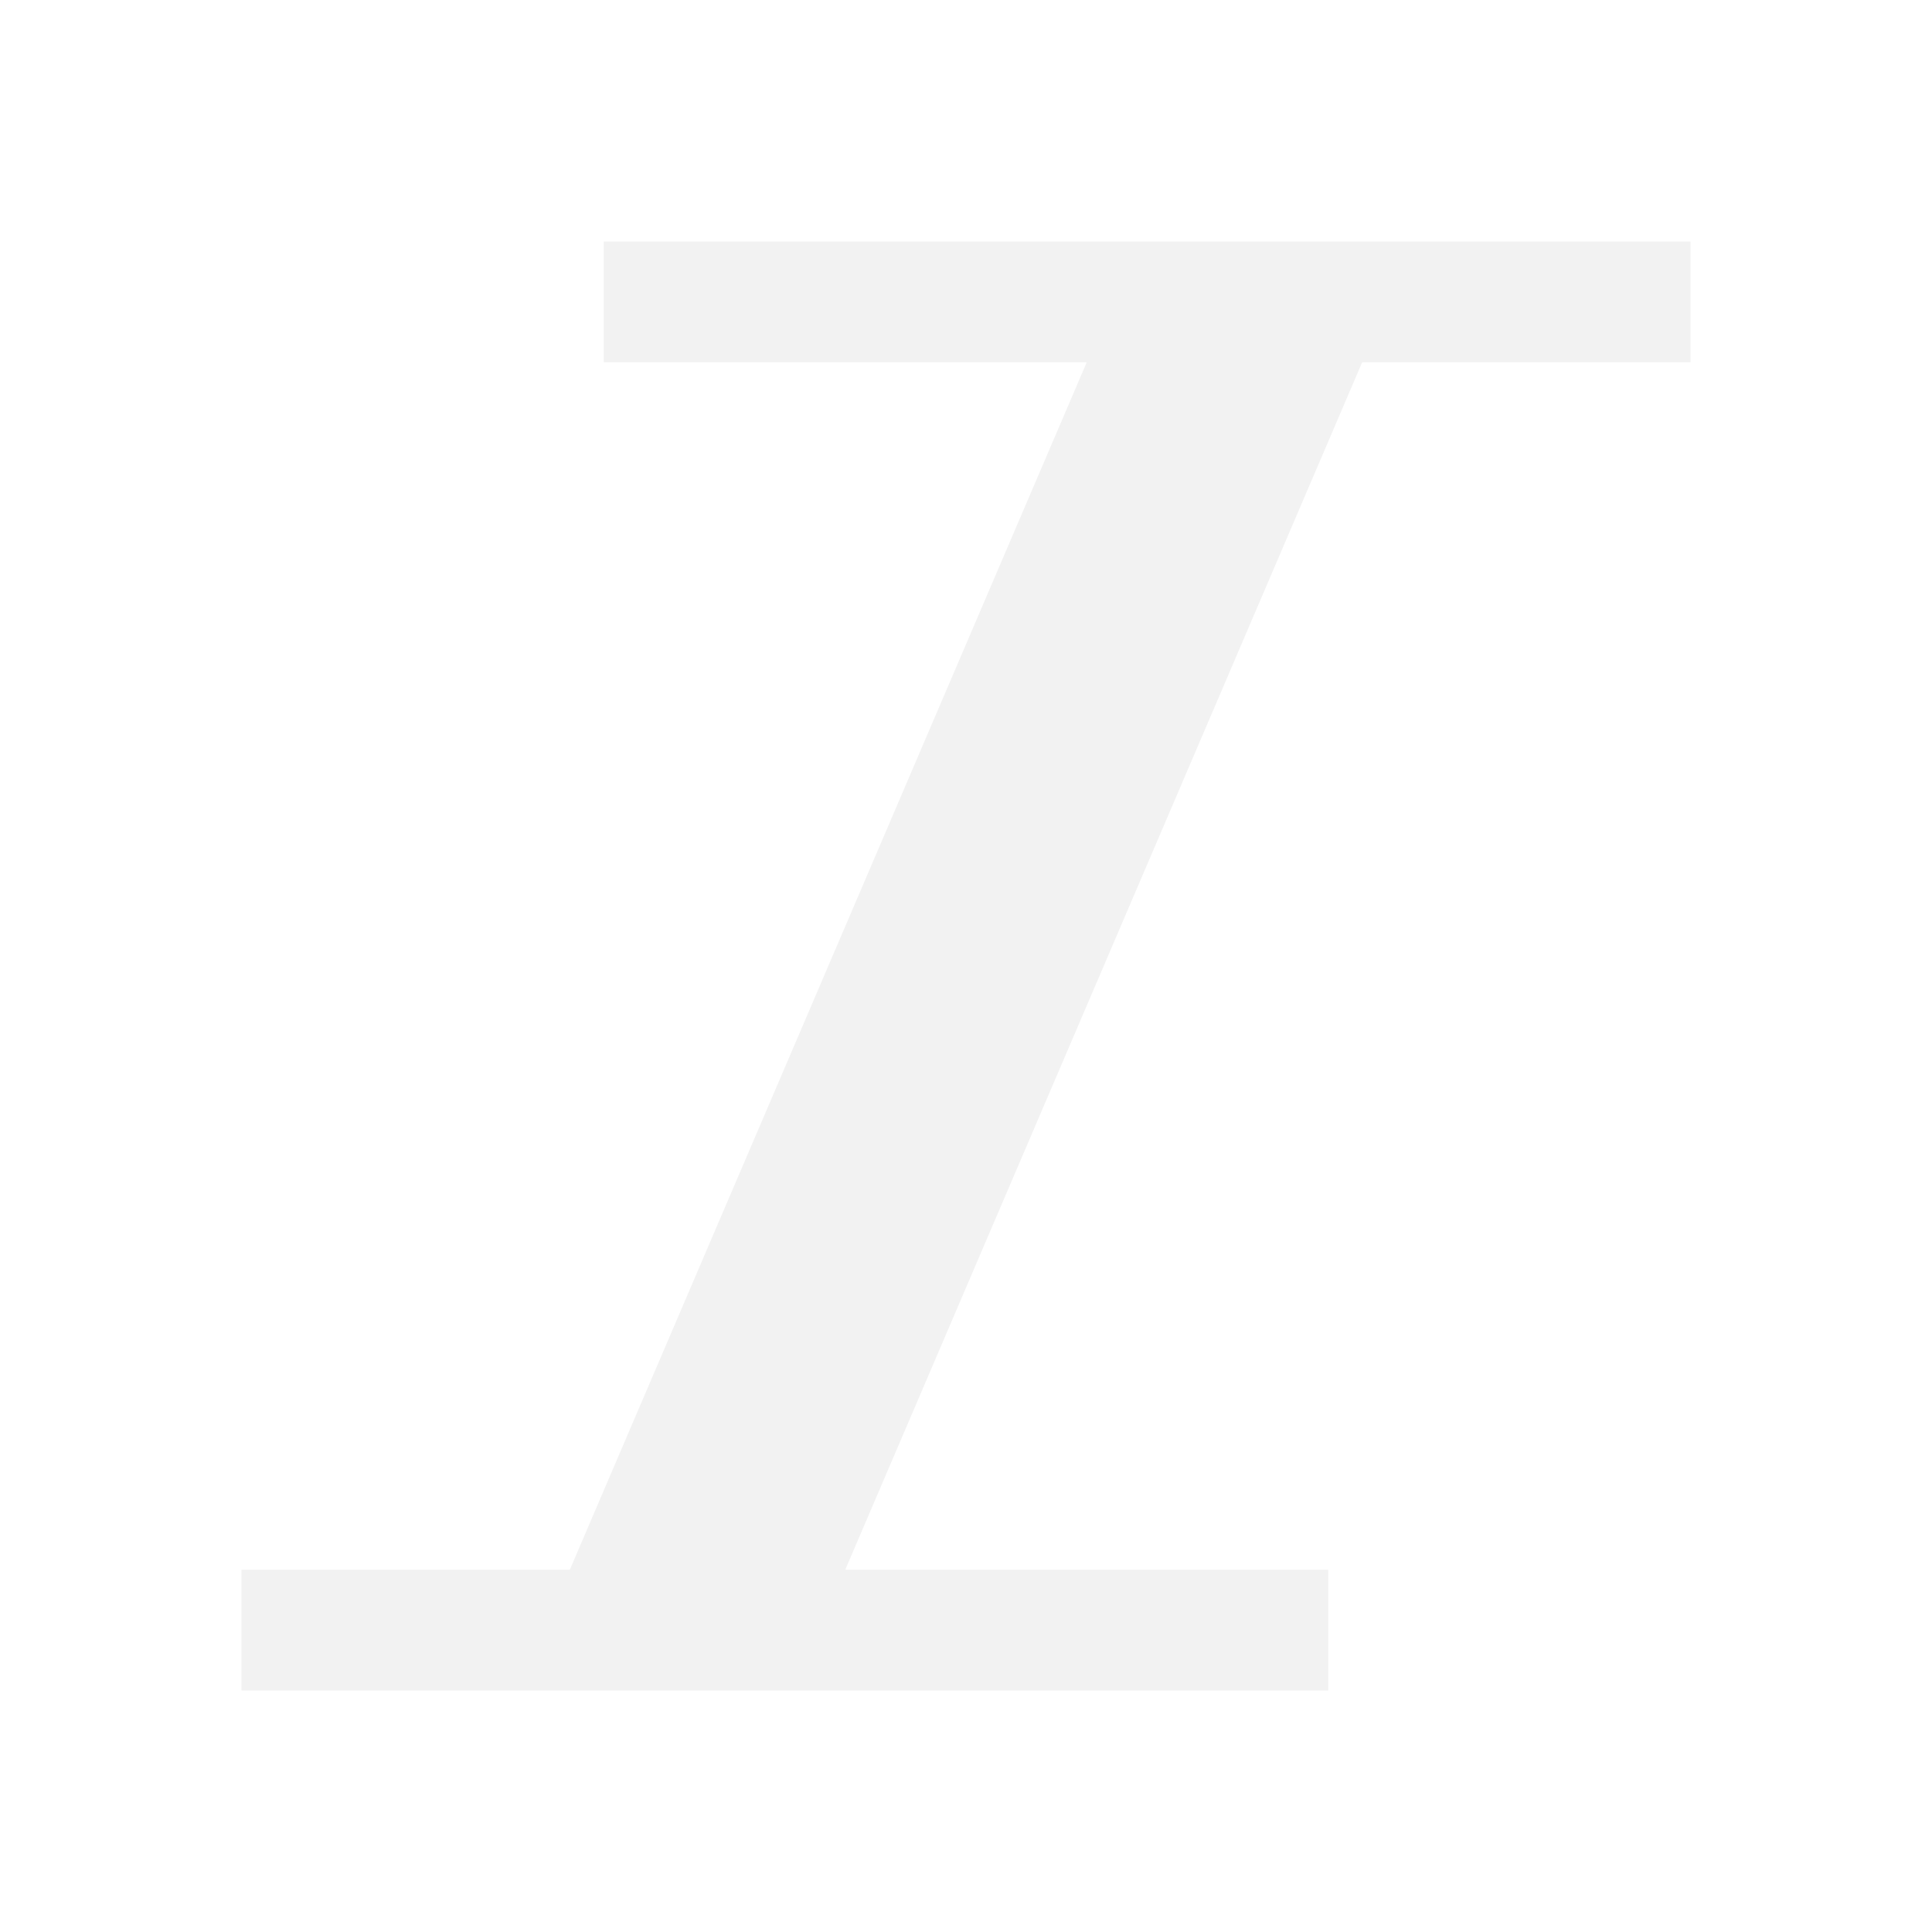
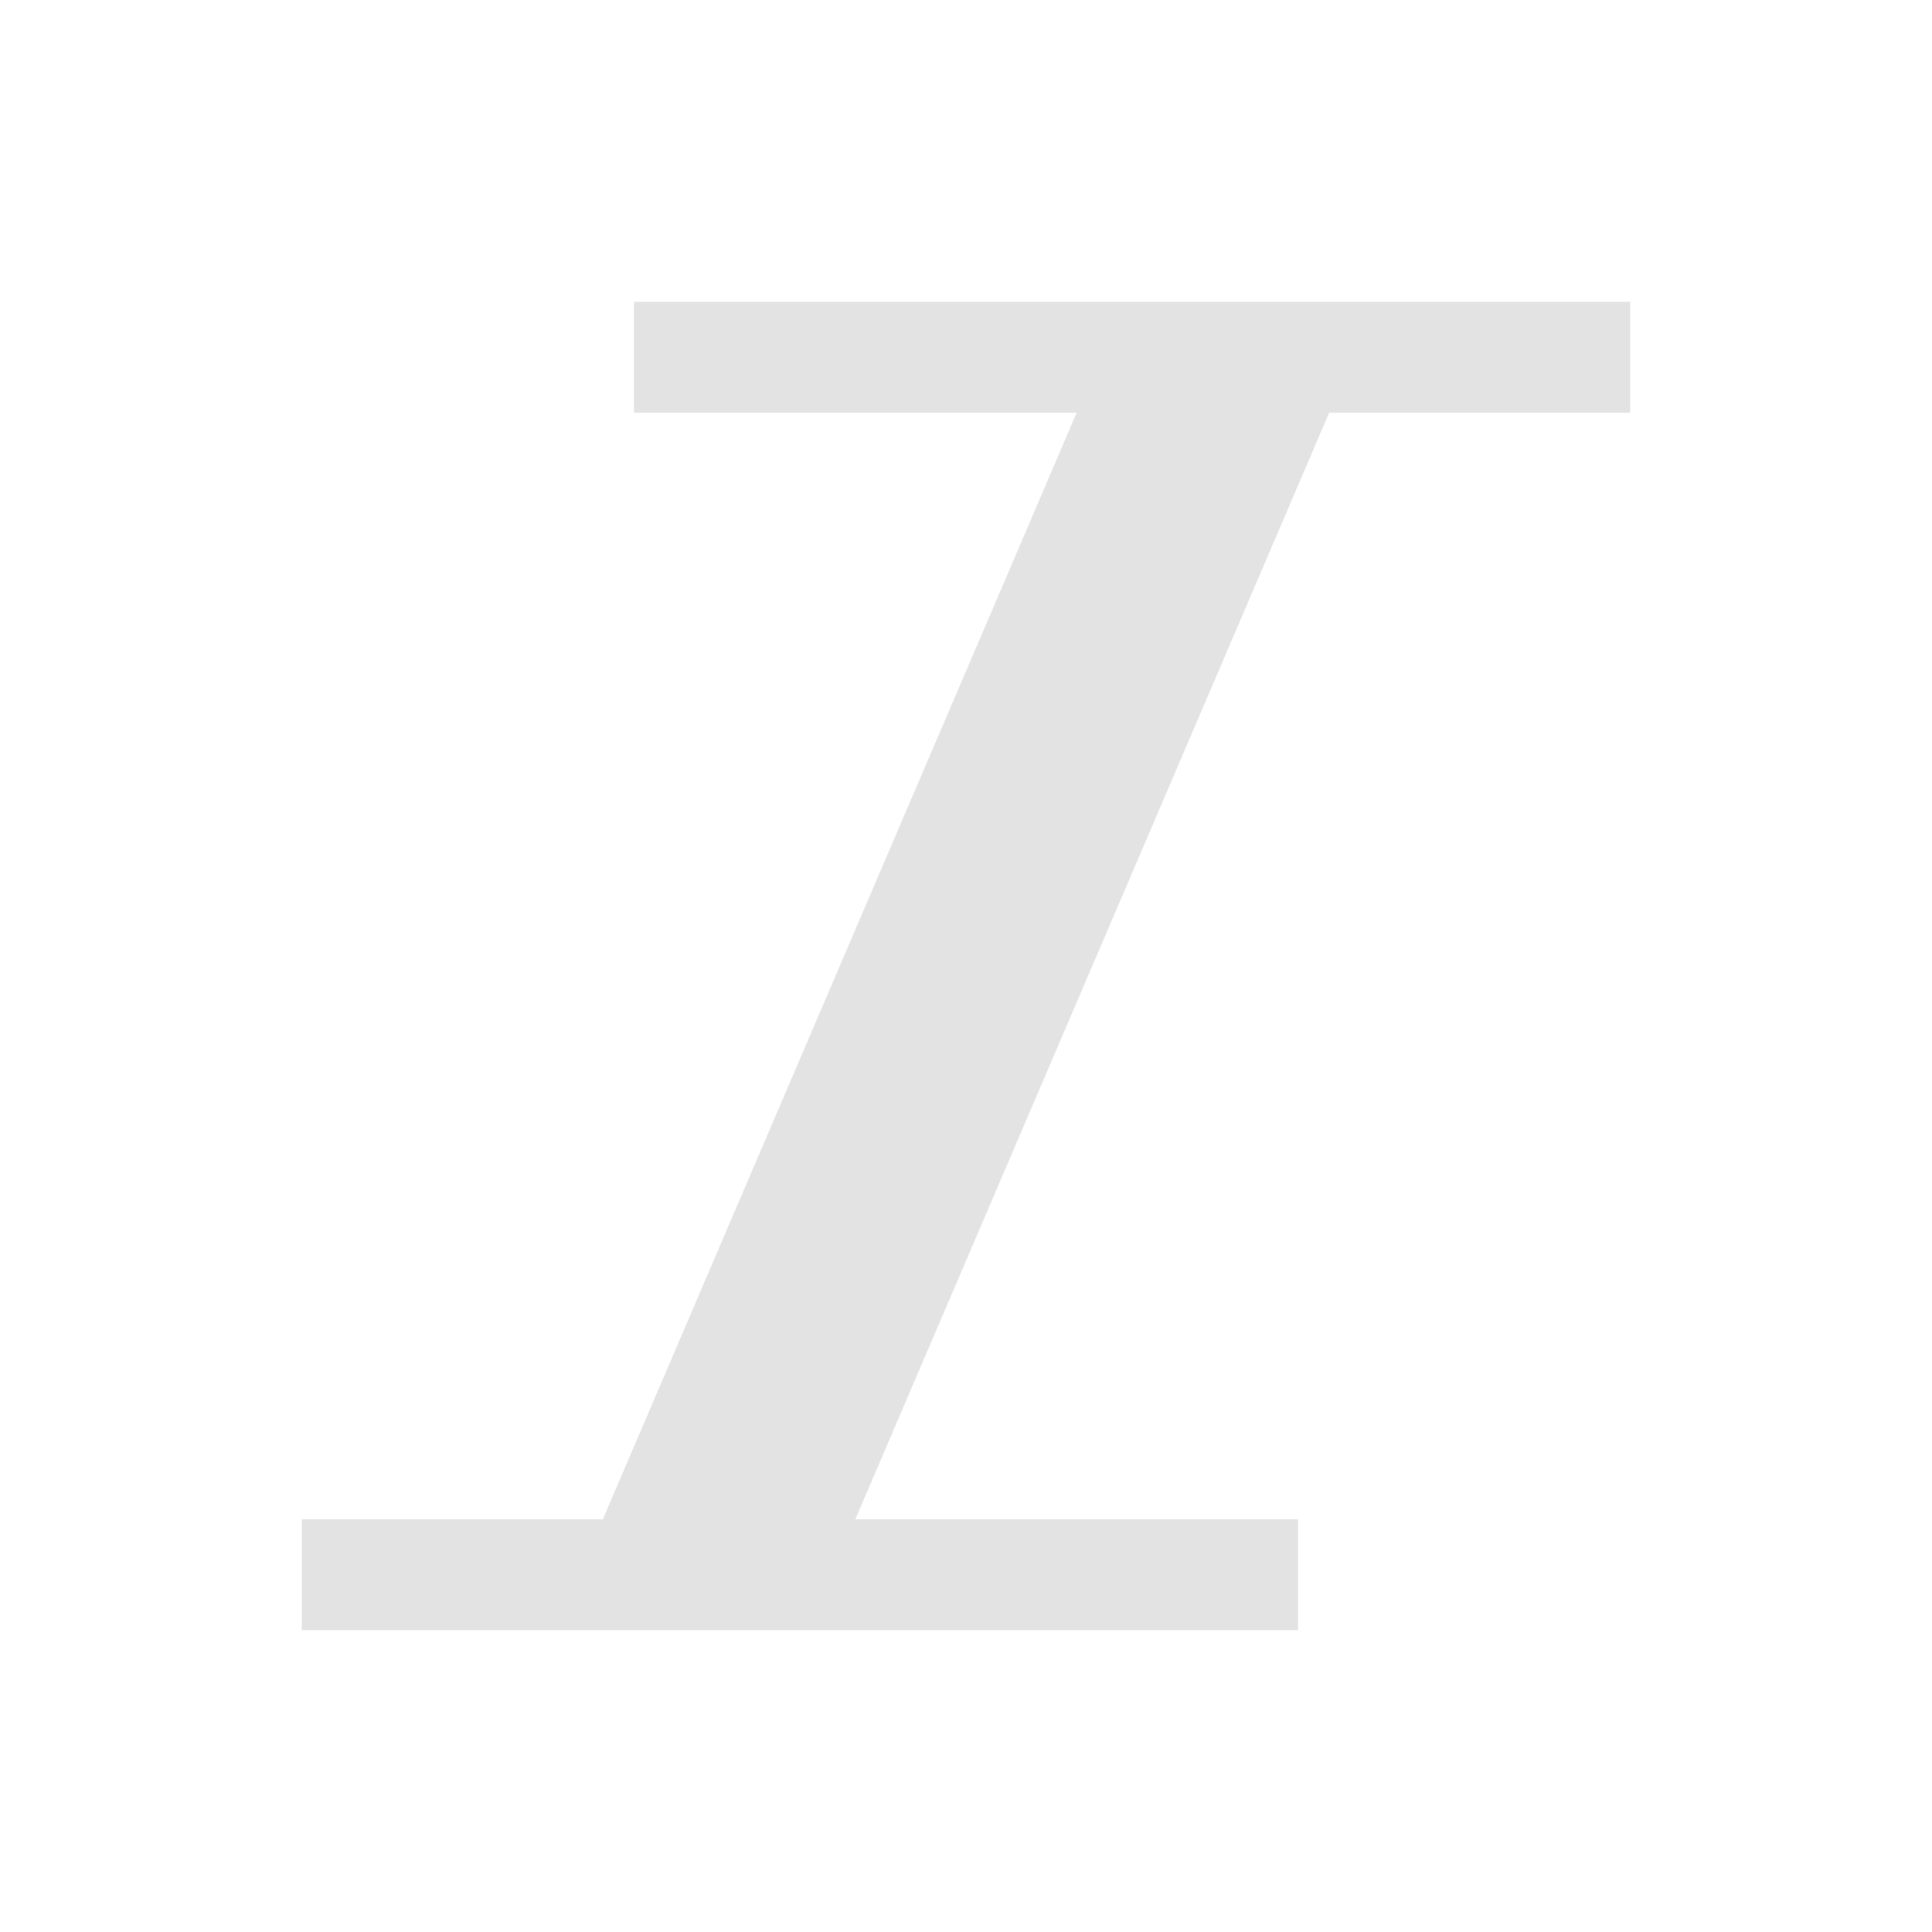
- <svg xmlns="http://www.w3.org/2000/svg" viewBox="0 0 16 16">
-   <defs id="defs3051">
-     <style type="text/css" id="current-color-scheme">
+ <svg xmlns="http://www.w3.org/2000/svg" width="16" height="16" viewBox="0 0 16 16" version="1.1" id="svg8">
+   <defs id="ol-defs">
+     <style id="current-color-scheme">      .ColorScheme-Text {
+         color:#d0d0d0;
+         stop-color:#d0d0d0;
+       }
+       .ColorScheme-Background {
+         color:#212121;
+         stop-color:#212121;
+       }
+       .ColorScheme-Highlight {
+         color:#0039a9;
+         stop-color:#0039a9;
+       }
+       .ColorScheme-ViewText {
+         color:#d0d0d0;
+         stop-color:#d0d0d0;
+       }
+       .ColorScheme-ViewBackground {
+         color:#19191b;
+         stop-color:#19191b;
+       }
+       .ColorScheme-ViewHover {
+         color:#005cc7;
+         stop-color:#005cc7;
+       }
+       .ColorScheme-ViewFocus{
+         color:#002466;
+         stop-color:#002466;
+       }
+       .ColorScheme-ButtonText {
+         color:#d0d0d0;
+         stop-color:#d0d0d0;
+       }
+       .ColorScheme-ButtonBackground {
+         color:#232323;
+         stop-color:#232323;                             
+       }                                                 
+       .ColorScheme-ButtonHover {                        
+         color:#005cc7;                                  
+         stop-color:#005cc7;                             
+       }                                                 
+       .ColorScheme-ButtonFocus{                         
+         color:#0039a9;                                  
+         stop-color:#0039a9;                             
+       }</style>
+     <style id="current-color-scheme-7">      .ColorScheme-Text {
+         color:#d0d0d0;
+         stop-color:#d0d0d0;
+       }
+       .ColorScheme-Background {
+         color:#212121;
+         stop-color:#212121;
+       }
+       .ColorScheme-Highlight {
+         color:#0039a9;
+         stop-color:#0039a9;
+       }
+       .ColorScheme-ViewText {
+         color:#d0d0d0;
+         stop-color:#d0d0d0;
+       }
+       .ColorScheme-ViewBackground {
+         color:#19191b;
+         stop-color:#19191b;
+       }
+       .ColorScheme-ViewHover {
+         color:#005cc7;
+         stop-color:#005cc7;
+       }
+       .ColorScheme-ViewFocus{
+         color:#002466;
+         stop-color:#002466;
+       }
+       .ColorScheme-ButtonText {
+         color:#d0d0d0;
+         stop-color:#d0d0d0;
+       }
+       .ColorScheme-ButtonBackground {
+         color:#232323;
+         stop-color:#232323;                             
+       }                                                 
+       .ColorScheme-ButtonHover {                        
+         color:#005cc7;                                  
+         stop-color:#005cc7;                             
+       }                                                 
+       .ColorScheme-ButtonFocus{                         
+         color:#0039a9;                                  
+         stop-color:#0039a9;                             
+       }</style>
+     <style type="text/css" id="current-color-scheme-6">
      .ColorScheme-Text {
        color:#f2f2f2;
      }
      </style>
+     <style id="current-color-scheme-75">      .ColorScheme-Text {
+         color:#d0d0d0;
+         stop-color:#d0d0d0;
+       }
+       .ColorScheme-Background {
+         color:#212121;
+         stop-color:#212121;
+       }
+       .ColorScheme-Highlight {
+         color:#0039a9;
+         stop-color:#0039a9;
+       }
+       .ColorScheme-ViewText {
+         color:#d0d0d0;
+         stop-color:#d0d0d0;
+       }
+       .ColorScheme-ViewBackground {
+         color:#19191b;
+         stop-color:#19191b;
+       }
+       .ColorScheme-ViewHover {
+         color:#005cc7;
+         stop-color:#005cc7;
+       }
+       .ColorScheme-ViewFocus{
+         color:#002466;
+         stop-color:#002466;
+       }
+       .ColorScheme-ButtonText {
+         color:#d0d0d0;
+         stop-color:#d0d0d0;
+       }
+       .ColorScheme-ButtonBackground {
+         color:#232323;
+         stop-color:#232323;                             
+       }                                                 
+       .ColorScheme-ButtonHover {                        
+         color:#005cc7;                                  
+         stop-color:#005cc7;                             
+       }                                                 
+       .ColorScheme-ButtonFocus{                         
+         color:#0039a9;                                  
+         stop-color:#0039a9;                             
+       }</style>
+     <style id="current-color-scheme-7-3">      .ColorScheme-Text {
+         color:#d0d0d0;
+         stop-color:#d0d0d0;
+       }
+       .ColorScheme-Background {
+         color:#212121;
+         stop-color:#212121;
+       }
+       .ColorScheme-Highlight {
+         color:#0039a9;
+         stop-color:#0039a9;
+       }
+       .ColorScheme-ViewText {
+         color:#d0d0d0;
+         stop-color:#d0d0d0;
+       }
+       .ColorScheme-ViewBackground {
+         color:#19191b;
+         stop-color:#19191b;
+       }
+       .ColorScheme-ViewHover {
+         color:#005cc7;
+         stop-color:#005cc7;
+       }
+       .ColorScheme-ViewFocus{
+         color:#002466;
+         stop-color:#002466;
+       }
+       .ColorScheme-ButtonText {
+         color:#d0d0d0;
+         stop-color:#d0d0d0;
+       }
+       .ColorScheme-ButtonBackground {
+         color:#232323;
+         stop-color:#232323;                             
+       }                                                 
+       .ColorScheme-ButtonHover {                        
+         color:#005cc7;                                  
+         stop-color:#005cc7;                             
+       }                                                 
+       .ColorScheme-ButtonFocus{                         
+         color:#0039a9;                                  
+         stop-color:#0039a9;                             
+       }</style>
+     <style id="current-color-scheme-6-5" type="text/css">
+       .ColorScheme-Text {
+         color:#f2f2f2;
+       }
+       </style>
+     <style id="current-color-scheme-70">      .ColorScheme-Text {
+         color:#d0d0d0;
+         stop-color:#d0d0d0;
+       }
+       .ColorScheme-Background {
+         color:#212121;
+         stop-color:#212121;
+       }
+       .ColorScheme-Highlight {
+         color:#0039a9;
+         stop-color:#0039a9;
+       }
+       .ColorScheme-ViewText {
+         color:#d0d0d0;
+         stop-color:#d0d0d0;
+       }
+       .ColorScheme-ViewBackground {
+         color:#19191b;
+         stop-color:#19191b;
+       }
+       .ColorScheme-ViewHover {
+         color:#005cc7;
+         stop-color:#005cc7;
+       }
+       .ColorScheme-ViewFocus{
+         color:#002466;
+         stop-color:#002466;
+       }
+       .ColorScheme-ButtonText {
+         color:#d0d0d0;
+         stop-color:#d0d0d0;
+       }
+       .ColorScheme-ButtonBackground {
+         color:#232323;
+         stop-color:#232323;                             
+       }                                                 
+       .ColorScheme-ButtonHover {                        
+         color:#005cc7;                                  
+         stop-color:#005cc7;                             
+       }                                                 
+       .ColorScheme-ButtonFocus{                         
+         color:#0039a9;                                  
+         stop-color:#0039a9;                             
+       }</style>
+     <style id="current-color-scheme-7-9">      .ColorScheme-Text {
+         color:#d0d0d0;
+         stop-color:#d0d0d0;
+       }
+       .ColorScheme-Background {
+         color:#212121;
+         stop-color:#212121;
+       }
+       .ColorScheme-Highlight {
+         color:#0039a9;
+         stop-color:#0039a9;
+       }
+       .ColorScheme-ViewText {
+         color:#d0d0d0;
+         stop-color:#d0d0d0;
+       }
+       .ColorScheme-ViewBackground {
+         color:#19191b;
+         stop-color:#19191b;
+       }
+       .ColorScheme-ViewHover {
+         color:#005cc7;
+         stop-color:#005cc7;
+       }
+       .ColorScheme-ViewFocus{
+         color:#002466;
+         stop-color:#002466;
+       }
+       .ColorScheme-ButtonText {
+         color:#d0d0d0;
+         stop-color:#d0d0d0;
+       }
+       .ColorScheme-ButtonBackground {
+         color:#232323;
+         stop-color:#232323;                             
+       }                                                 
+       .ColorScheme-ButtonHover {                        
+         color:#005cc7;                                  
+         stop-color:#005cc7;                             
+       }                                                 
+       .ColorScheme-ButtonFocus{                         
+         color:#0039a9;                                  
+         stop-color:#0039a9;                             
+       }</style>
+     <style id="current-color-scheme-75-3">      .ColorScheme-Text {
+         color:#d0d0d0;
+         stop-color:#d0d0d0;
+       }
+       .ColorScheme-Background {
+         color:#212121;
+         stop-color:#212121;
+       }
+       .ColorScheme-Highlight {
+         color:#0039a9;
+         stop-color:#0039a9;
+       }
+       .ColorScheme-ViewText {
+         color:#d0d0d0;
+         stop-color:#d0d0d0;
+       }
+       .ColorScheme-ViewBackground {
+         color:#19191b;
+         stop-color:#19191b;
+       }
+       .ColorScheme-ViewHover {
+         color:#005cc7;
+         stop-color:#005cc7;
+       }
+       .ColorScheme-ViewFocus{
+         color:#002466;
+         stop-color:#002466;
+       }
+       .ColorScheme-ButtonText {
+         color:#d0d0d0;
+         stop-color:#d0d0d0;
+       }
+       .ColorScheme-ButtonBackground {
+         color:#232323;
+         stop-color:#232323;                             
+       }                                                 
+       .ColorScheme-ButtonHover {                        
+         color:#005cc7;                                  
+         stop-color:#005cc7;                             
+       }                                                 
+       .ColorScheme-ButtonFocus{                         
+         color:#0039a9;                                  
+         stop-color:#0039a9;                             
+       }</style>
+     <style id="current-color-scheme-3">      .ColorScheme-Text {
+         color:#d0d0d0;
+         stop-color:#d0d0d0;
+       }
+       .ColorScheme-Background {
+         color:#212121;
+         stop-color:#212121;
+       }
+       .ColorScheme-Highlight {
+         color:#0039a9;
+         stop-color:#0039a9;
+       }
+       .ColorScheme-ViewText {
+         color:#d0d0d0;
+         stop-color:#d0d0d0;
+       }
+       .ColorScheme-ViewBackground {
+         color:#19191b;
+         stop-color:#19191b;
+       }
+       .ColorScheme-ViewHover {
+         color:#005cc7;
+         stop-color:#005cc7;
+       }
+       .ColorScheme-ViewFocus{
+         color:#002466;
+         stop-color:#002466;
+       }
+       .ColorScheme-ButtonText {
+         color:#d0d0d0;
+         stop-color:#d0d0d0;
+       }
+       .ColorScheme-ButtonBackground {
+         color:#232323;
+         stop-color:#232323;                             
+       }                                                 
+       .ColorScheme-ButtonHover {                        
+         color:#005cc7;                                  
+         stop-color:#005cc7;                             
+       }                                                 
+       .ColorScheme-ButtonFocus{                         
+         color:#0039a9;                                  
+         stop-color:#0039a9;                             
+       }</style>
+     <style type="text/css" id="current-color-scheme-67">
+       .ColorScheme-Text {
+         color:#f2f2f2;
+       }
+       </style>
+     <style type="text/css" id="current-color-scheme-675">
+       .ColorScheme-Text {
+         color:#f2f2f2;
+       }
+       </style>
+     <style id="current-color-scheme-753">      .ColorScheme-Text {
+         color:#d0d0d0;
+         stop-color:#d0d0d0;
+       }
+       .ColorScheme-Background {
+         color:#212121;
+         stop-color:#212121;
+       }
+       .ColorScheme-Highlight {
+         color:#0039a9;
+         stop-color:#0039a9;
+       }
+       .ColorScheme-ViewText {
+         color:#d0d0d0;
+         stop-color:#d0d0d0;
+       }
+       .ColorScheme-ViewBackground {
+         color:#19191b;
+         stop-color:#19191b;
+       }
+       .ColorScheme-ViewHover {
+         color:#005cc7;
+         stop-color:#005cc7;
+       }
+       .ColorScheme-ViewFocus{
+         color:#002466;
+         stop-color:#002466;
+       }
+       .ColorScheme-ButtonText {
+         color:#d0d0d0;
+         stop-color:#d0d0d0;
+       }
+       .ColorScheme-ButtonBackground {
+         color:#232323;
+         stop-color:#232323;                             
+       }                                                 
+       .ColorScheme-ButtonHover {                        
+         color:#005cc7;                                  
+         stop-color:#005cc7;                             
+       }                                                 
+       .ColorScheme-ButtonFocus{                         
+         color:#0039a9;                                  
+         stop-color:#0039a9;                             
+       }</style>
+     <style id="current-color-scheme-7535">      .ColorScheme-Text {
+         color:#d0d0d0;
+         stop-color:#d0d0d0;
+       }
+       .ColorScheme-Background {
+         color:#212121;
+         stop-color:#212121;
+       }
+       .ColorScheme-Highlight {
+         color:#0039a9;
+         stop-color:#0039a9;
+       }
+       .ColorScheme-ViewText {
+         color:#d0d0d0;
+         stop-color:#d0d0d0;
+       }
+       .ColorScheme-ViewBackground {
+         color:#19191b;
+         stop-color:#19191b;
+       }
+       .ColorScheme-ViewHover {
+         color:#005cc7;
+         stop-color:#005cc7;
+       }
+       .ColorScheme-ViewFocus{
+         color:#002466;
+         stop-color:#002466;
+       }
+       .ColorScheme-ButtonText {
+         color:#d0d0d0;
+         stop-color:#d0d0d0;
+       }
+       .ColorScheme-ButtonBackground {
+         color:#232323;
+         stop-color:#232323;                             
+       }                                                 
+       .ColorScheme-ButtonHover {                        
+         color:#005cc7;                                  
+         stop-color:#005cc7;                             
+       }                                                 
+       .ColorScheme-ButtonFocus{                         
+         color:#0039a9;                                  
+         stop-color:#0039a9;                             
+       }</style>
+     <style id="current-color-scheme-36" type="text/css">
+       .ColorScheme-Text {
+         color:#f2f2f2;
+       }
+       </style>
  </defs>
-   <path style="fill:currentColor;fill-opacity:1;stroke:none" d="M 5 2 L 5 3 L 6 3 L 9 3 L 4.719 13 L 2 13 L 2 14 L 4.281 14 L 6.281 14 L 10 14 L 11 14 L 11 13 L 10 13 L 7 13 L 11.281 3 L 14 3 L 14 2 L 11.719 2 L 9.719 2 L 6 2 L 5 2 z " class="ColorScheme-Text" />
+   <g id="g856">
+     <rect style="vector-effect:none;fill:none;stroke-width:1.587;stroke-linecap:round" id="rect4264-9" width="16" height="16" x="0" y="0" />
+     <path style="opacity:0.6;fill:#d0d0d0;fill-opacity:1;stroke:none;stroke-width:0.917" d="M 5.25,2.5 V 3.417 H 6.167 8.917 L 4.992,12.583 H 2.5 V 13.5 H 4.591 6.424 9.833 10.75 V 12.583 H 9.833 7.083 L 11.008,3.417 H 13.5 V 2.5 H 11.409 9.576 6.167 Z" class="ColorScheme-Text" id="path4" />
+   </g>
</svg>
